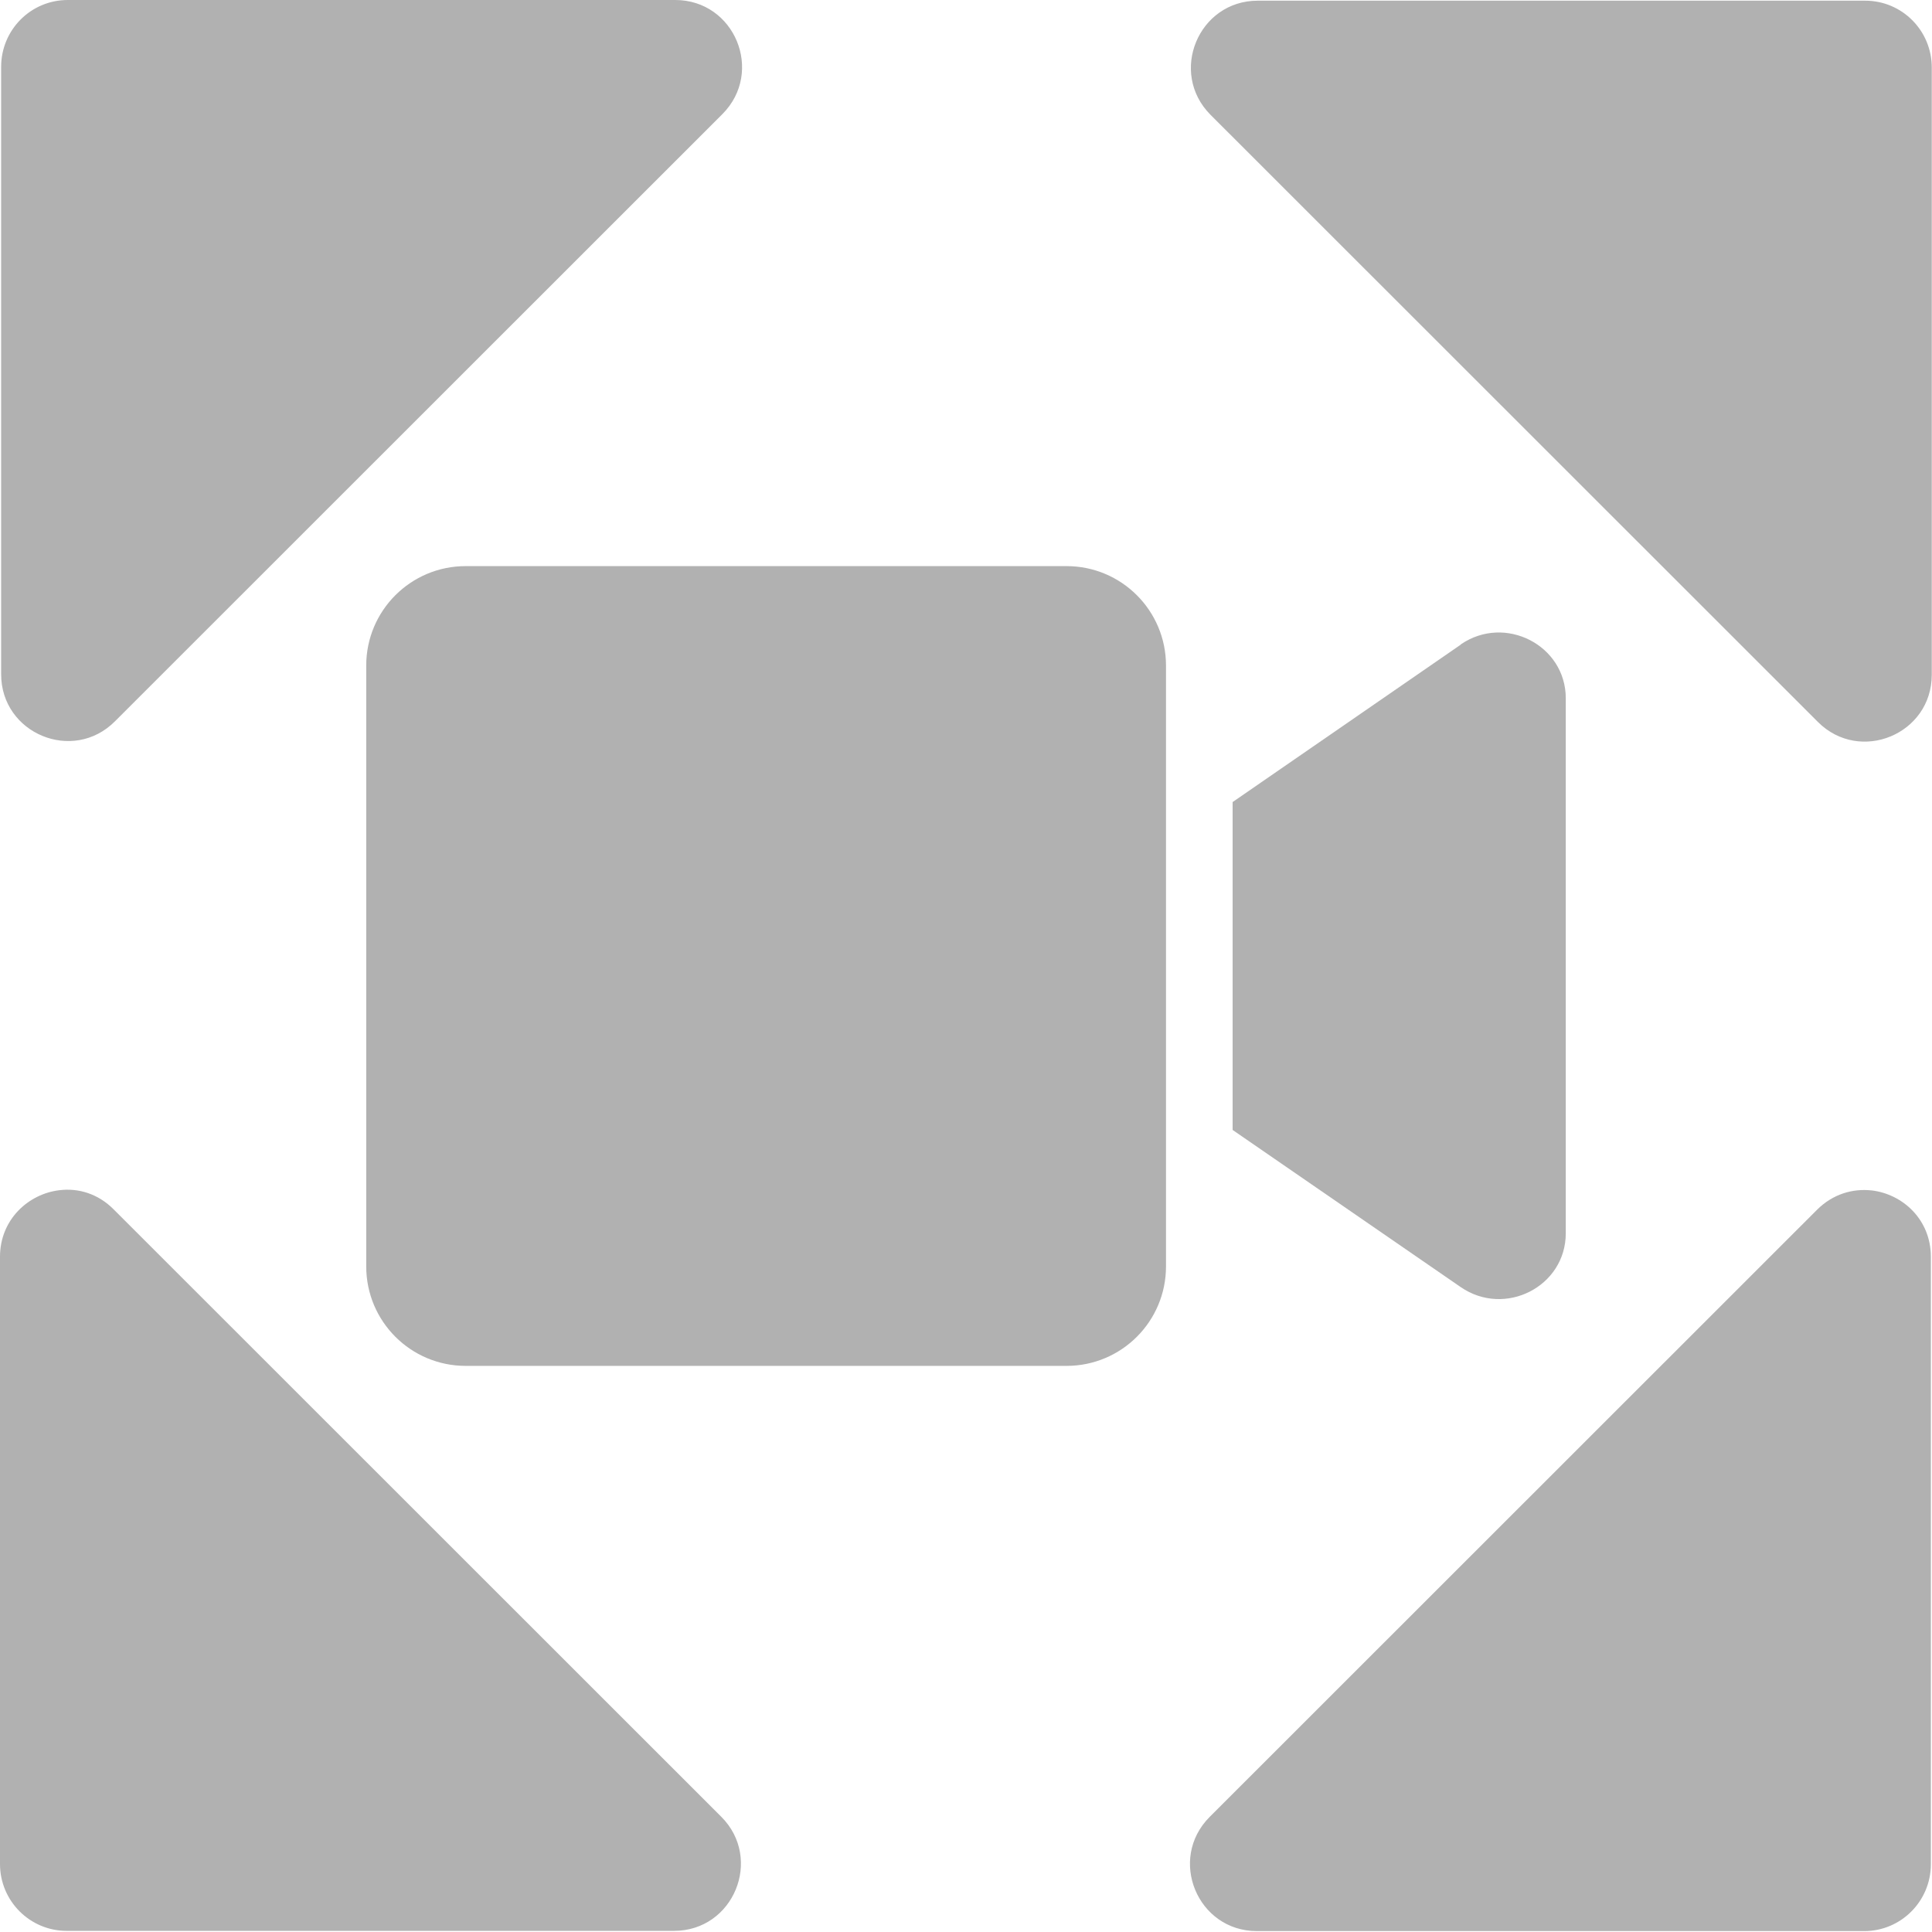
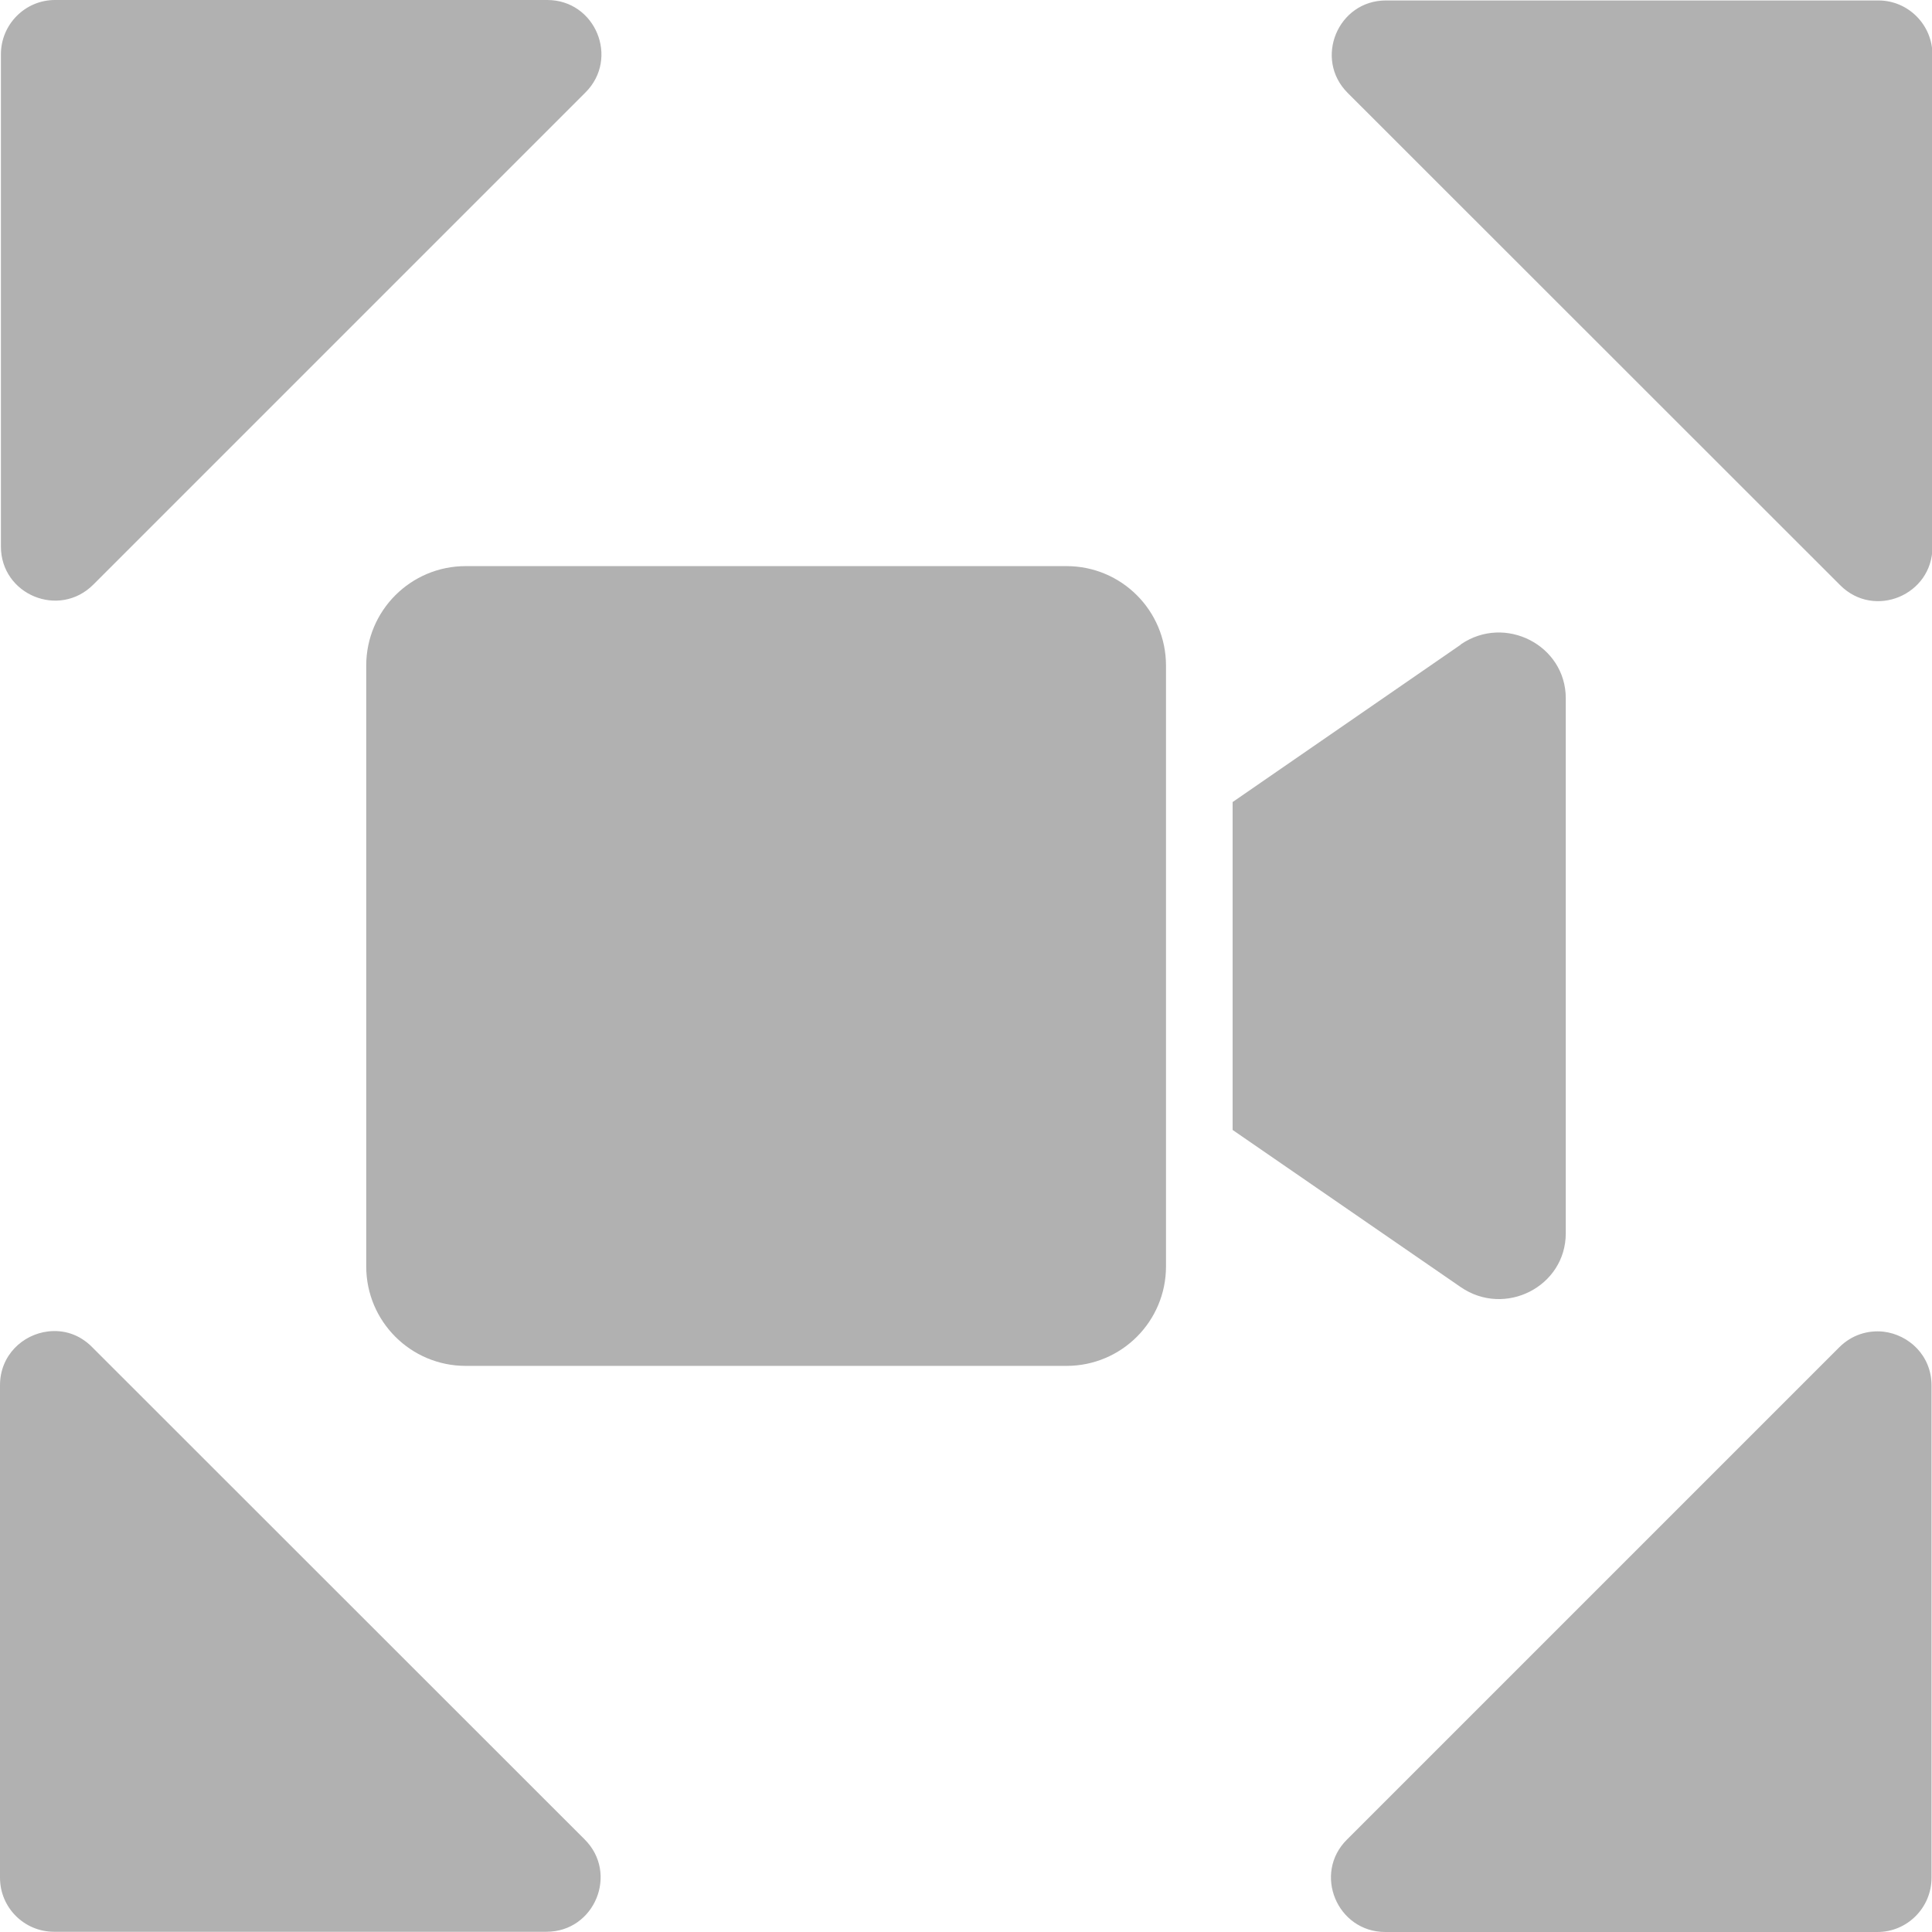
<svg xmlns="http://www.w3.org/2000/svg" width="32" height="32" viewBox="0 0 8.467 8.467" version="1.1" id="svg8">
  <defs id="defs2">
    <style id="style1399">.cls-1{fill:#e3e3e3;}</style>
    <style id="style1399-4">.cls-1{fill:#e3e3e3;}</style>
    <style id="style1399-8">.cls-1{fill:#e3e3e3;}</style>
    <style id="style1399-4-5">.cls-1{fill:#e3e3e3;}</style>
    <style id="style1399-0">.cls-1{fill:#e3e3e3;}</style>
    <style id="style1399-41">.cls-1{fill:#e3e3e3;}</style>
    <style id="style1399-4-2">.cls-1{fill:#e3e3e3;}</style>
    <style id="style1399-5">.cls-1{fill:#e3e3e3;}</style>
    <style id="style1399-7">.cls-1{fill:#e3e3e3;}</style>
    <style id="style1399-3">.cls-1{fill:#e3e3e3;}</style>
    <style id="style1399-1">.cls-1{fill:#e3e3e3;}</style>
    <style id="style1399-5-8">.cls-1{fill:#e3e3e3;}</style>
    <style id="style1399-8-0">.cls-1{fill:#e3e3e3;}</style>
    <style id="style1399-7-8">.cls-1{fill:#e3e3e3;}</style>
    <style id="style1399-1-5">.cls-1{fill:#e3e3e3;}</style>
    <style id="style1399-5-6">.cls-1{fill:#e3e3e3;}</style>
    <style id="style1399-8-9">.cls-1{fill:#e3e3e3;}</style>
    <style id="style1399-2">.cls-1{fill:#e3e3e3;}</style>
    <style id="style1399-1-1">.cls-1{fill:#e3e3e3;}</style>
    <style id="style1399-5-5">.cls-1{fill:#e3e3e3;}</style>
    <style id="style1399-8-99">.cls-1{fill:#e3e3e3;}</style>
    <style id="style857">.cls-1{fill:#e52120;}.cls-1,.cls-2,.cls-3,.cls-4,.cls-5{stroke:#000;stroke-miterlimit:10;stroke-width:1.2px;}.cls-2{fill:#6dbc88;}.cls-3{fill:#701034;}.cls-4{fill:#51aae0;}.cls-5{fill:none;}</style>
    <style id="style1399-23">.cls-1{fill:#e3e3e3;}</style>
    <style id="style1399-4-25">.cls-1{fill:#e3e3e3;}</style>
    <style id="style1399-5-9">.cls-1{fill:#e3e3e3;}</style>
    <style id="style1399-7-5">.cls-1{fill:#e3e3e3;}</style>
    <style id="style1399-3-5">.cls-1{fill:#e3e3e3;}</style>
    <style id="style1399-1-19">.cls-1{fill:#e3e3e3;}</style>
    <style id="style1399-5-8-5">.cls-1{fill:#e3e3e3;}</style>
    <style id="style1399-8-6">.cls-1{fill:#e3e3e3;}</style>
    <style id="style1399-7-8-0">.cls-1{fill:#e3e3e3;}</style>
    <style id="style1399-1-5-2">.cls-1{fill:#e3e3e3;}</style>
    <style id="style1399-5-6-3">.cls-1{fill:#e3e3e3;}</style>
    <style id="style1399-8-9-1">.cls-1{fill:#e3e3e3;}</style>
    <style id="style1399-2-9">.cls-1{fill:#e3e3e3;}</style>
    <style id="style1399-1-1-3">.cls-1{fill:#e3e3e3;}</style>
    <style id="style1399-5-5-9">.cls-1{fill:#e3e3e3;}</style>
    <style id="style1399-8-99-4">.cls-1{fill:#e3e3e3;}</style>
    <style id="style857-7">.cls-1{fill:#e52120;}.cls-1,.cls-2,.cls-3,.cls-4,.cls-5{stroke:#000;stroke-miterlimit:10;stroke-width:1.2px;}.cls-2{fill:#6dbc88;}.cls-3{fill:#701034;}.cls-4{fill:#51aae0;}.cls-5{fill:none;}</style>
    <style id="style1399-25">.cls-1{fill:#e3e3e3;}</style>
    <style id="style1399-4-0">.cls-1{fill:#e3e3e3;}</style>
    <style id="style1399-5-81">.cls-1{fill:#e3e3e3;}</style>
    <style id="style1399-7-1">.cls-1{fill:#e3e3e3;}</style>
    <style id="style1399-3-7">.cls-1{fill:#e3e3e3;}</style>
    <style id="style1399-1-2">.cls-1{fill:#e3e3e3;}</style>
    <style id="style1399-5-8-3">.cls-1{fill:#e3e3e3;}</style>
    <style id="style1399-8-07">.cls-1{fill:#e3e3e3;}</style>
    <style id="style1399-7-8-1">.cls-1{fill:#e3e3e3;}</style>
    <style id="style1399-1-5-9">.cls-1{fill:#e3e3e3;}</style>
    <style id="style1399-5-6-9">.cls-1{fill:#e3e3e3;}</style>
    <style id="style1399-8-9-17">.cls-1{fill:#e3e3e3;}</style>
    <style id="style1399-2-2">.cls-1{fill:#e3e3e3;}</style>
    <style id="style1399-1-1-32">.cls-1{fill:#e3e3e3;}</style>
    <style id="style1399-5-5-5">.cls-1{fill:#e3e3e3;}</style>
    <style id="style1399-8-99-8">.cls-1{fill:#e3e3e3;}</style>
    <style id="style857-0">.cls-1{fill:#e52120;}.cls-1,.cls-2,.cls-3,.cls-4,.cls-5{stroke:#000;stroke-miterlimit:10;stroke-width:1.2px;}.cls-2{fill:#6dbc88;}.cls-3{fill:#701034;}.cls-4{fill:#51aae0;}.cls-5{fill:none;}</style>
  </defs>
  <path id="path919" d="M 4.673,2.481 H 2.041 c -0.241,0 -0.436,0.195 -0.436,0.436 V 5.55 c 0,0.241 0.195,0.436 0.436,0.436 h 2.633 c 0.241,0 0.436,-0.195 0.436,-0.436 V 2.917 c 0,-0.241 -0.195,-0.436 -0.436,-0.436 z M 6.402,2.825 5.402,3.515 V 4.952 L 6.402,5.641 C 6.596,5.774 6.862,5.638 6.862,5.405 V 3.06 c 0,-0.232 -0.266,-0.369 -0.46,-0.236 z" style="fill:#b1b1b1;fill-opacity:1;stroke-width:0.009" />
  <style type="text/css" id="style815">
	.st0{fill:#00005B;}
	.st1{fill:#9999FF;}
</style>
  <style type="text/css" id="style815-1">
	.st0{fill:#00005B;}
	.st1{fill:#9999FF;}
</style>
  <style type="text/css" id="style815-2">
	.st0{fill:#00005B;}
	.st1{fill:#9999FF;}
</style>
-   <path style="opacity:1;fill:#b1b1b1;fill-opacity:1;stroke:none;stroke-width:2.604;stroke-linecap:round;stroke-linejoin:round;stroke-miterlimit:4;stroke-dasharray:none;stroke-dashoffset:10.394;stroke-opacity:1" d="m 0.297,0 h 2.662 c 0.261,-1.0310748e-5 0.391,0.315 0.207,0.5 L 0.504,3.161 C 0.32,3.346 0.005,3.215 0.005,2.955 V 0.293 C 0.005,0.131 0.135,0 0.297,0 Z m 5.215,0.003 h 2.662 c 0.162,3.5e-7 0.292,0.131 0.292,0.293 V 2.957 c 8.9e-6,0.261 -0.315,0.391 -0.499,0.207 L 5.305,0.503 C 5.121,0.318 5.252,0.003 5.512,0.003 Z M 0.261,5.216 c 0.082,-0.01 0.169,0.015 0.238,0.085 L 3.161,7.962 c 0.184,0.184 0.054,0.5 -0.207,0.5 H 0.292 C 0.131,8.462 0,8.331 0,8.169 V 5.508 C -7.11067e-6,5.345 0.124,5.232 0.261,5.216 Z m 7.941,9.185e-4 c 0.137,0.016 0.26,0.128 0.26,0.291 V 8.17 C 8.462,8.332 8.331,8.463 8.17,8.463 H 5.508 C 5.248,8.463 5.117,8.148 5.301,7.963 L 7.963,5.302 c 0.069,-0.069 0.156,-0.094 0.239,-0.085 z" id="path1357" />
+   <path style="opacity:1;fill:#b1b1b1;fill-opacity:1;stroke:none;stroke-width:2.111;stroke-linecap:round;stroke-linejoin:round;stroke-miterlimit:4;stroke-dasharray:none;stroke-dashoffset:10.394;stroke-opacity:1" d="M 0.241,0 H 2.398 C 2.61,-8.3570772e-6 2.715,0.256 2.566,0.405 L 0.409,2.562 C 0.259,2.712 0.004,2.606 0.004,2.395 V 0.238 C 0.004,0.107 0.11,0 0.241,0 Z M 6.074,0.002 H 8.232 c 0.131,2.8e-7 0.237,0.107 0.237,0.238 v 2.157 c 7.2e-6,0.211 -0.255,0.317 -0.404,0.168 L 5.906,0.407 C 5.757,0.258 5.863,0.002 6.074,0.002 Z M 0.211,5.835 c 0.067,-0.008 0.137,0.012 0.193,0.069 L 2.562,8.061 C 2.712,8.21 2.606,8.466 2.395,8.466 H 0.237 C 0.106,8.466 0,8.36 0,8.229 V 6.071 C -5.7633721e-6,5.939 0.1,5.848 0.211,5.835 Z M 8.254,5.836 C 8.365,5.849 8.465,5.94 8.465,6.072 V 8.229 C 8.465,8.36 8.359,8.467 8.228,8.467 H 6.071 C 5.86,8.467 5.753,8.211 5.903,8.062 L 8.06,5.905 c 0.056,-0.056 0.127,-0.076 0.194,-0.069 z" id="path1357" />
</svg>
